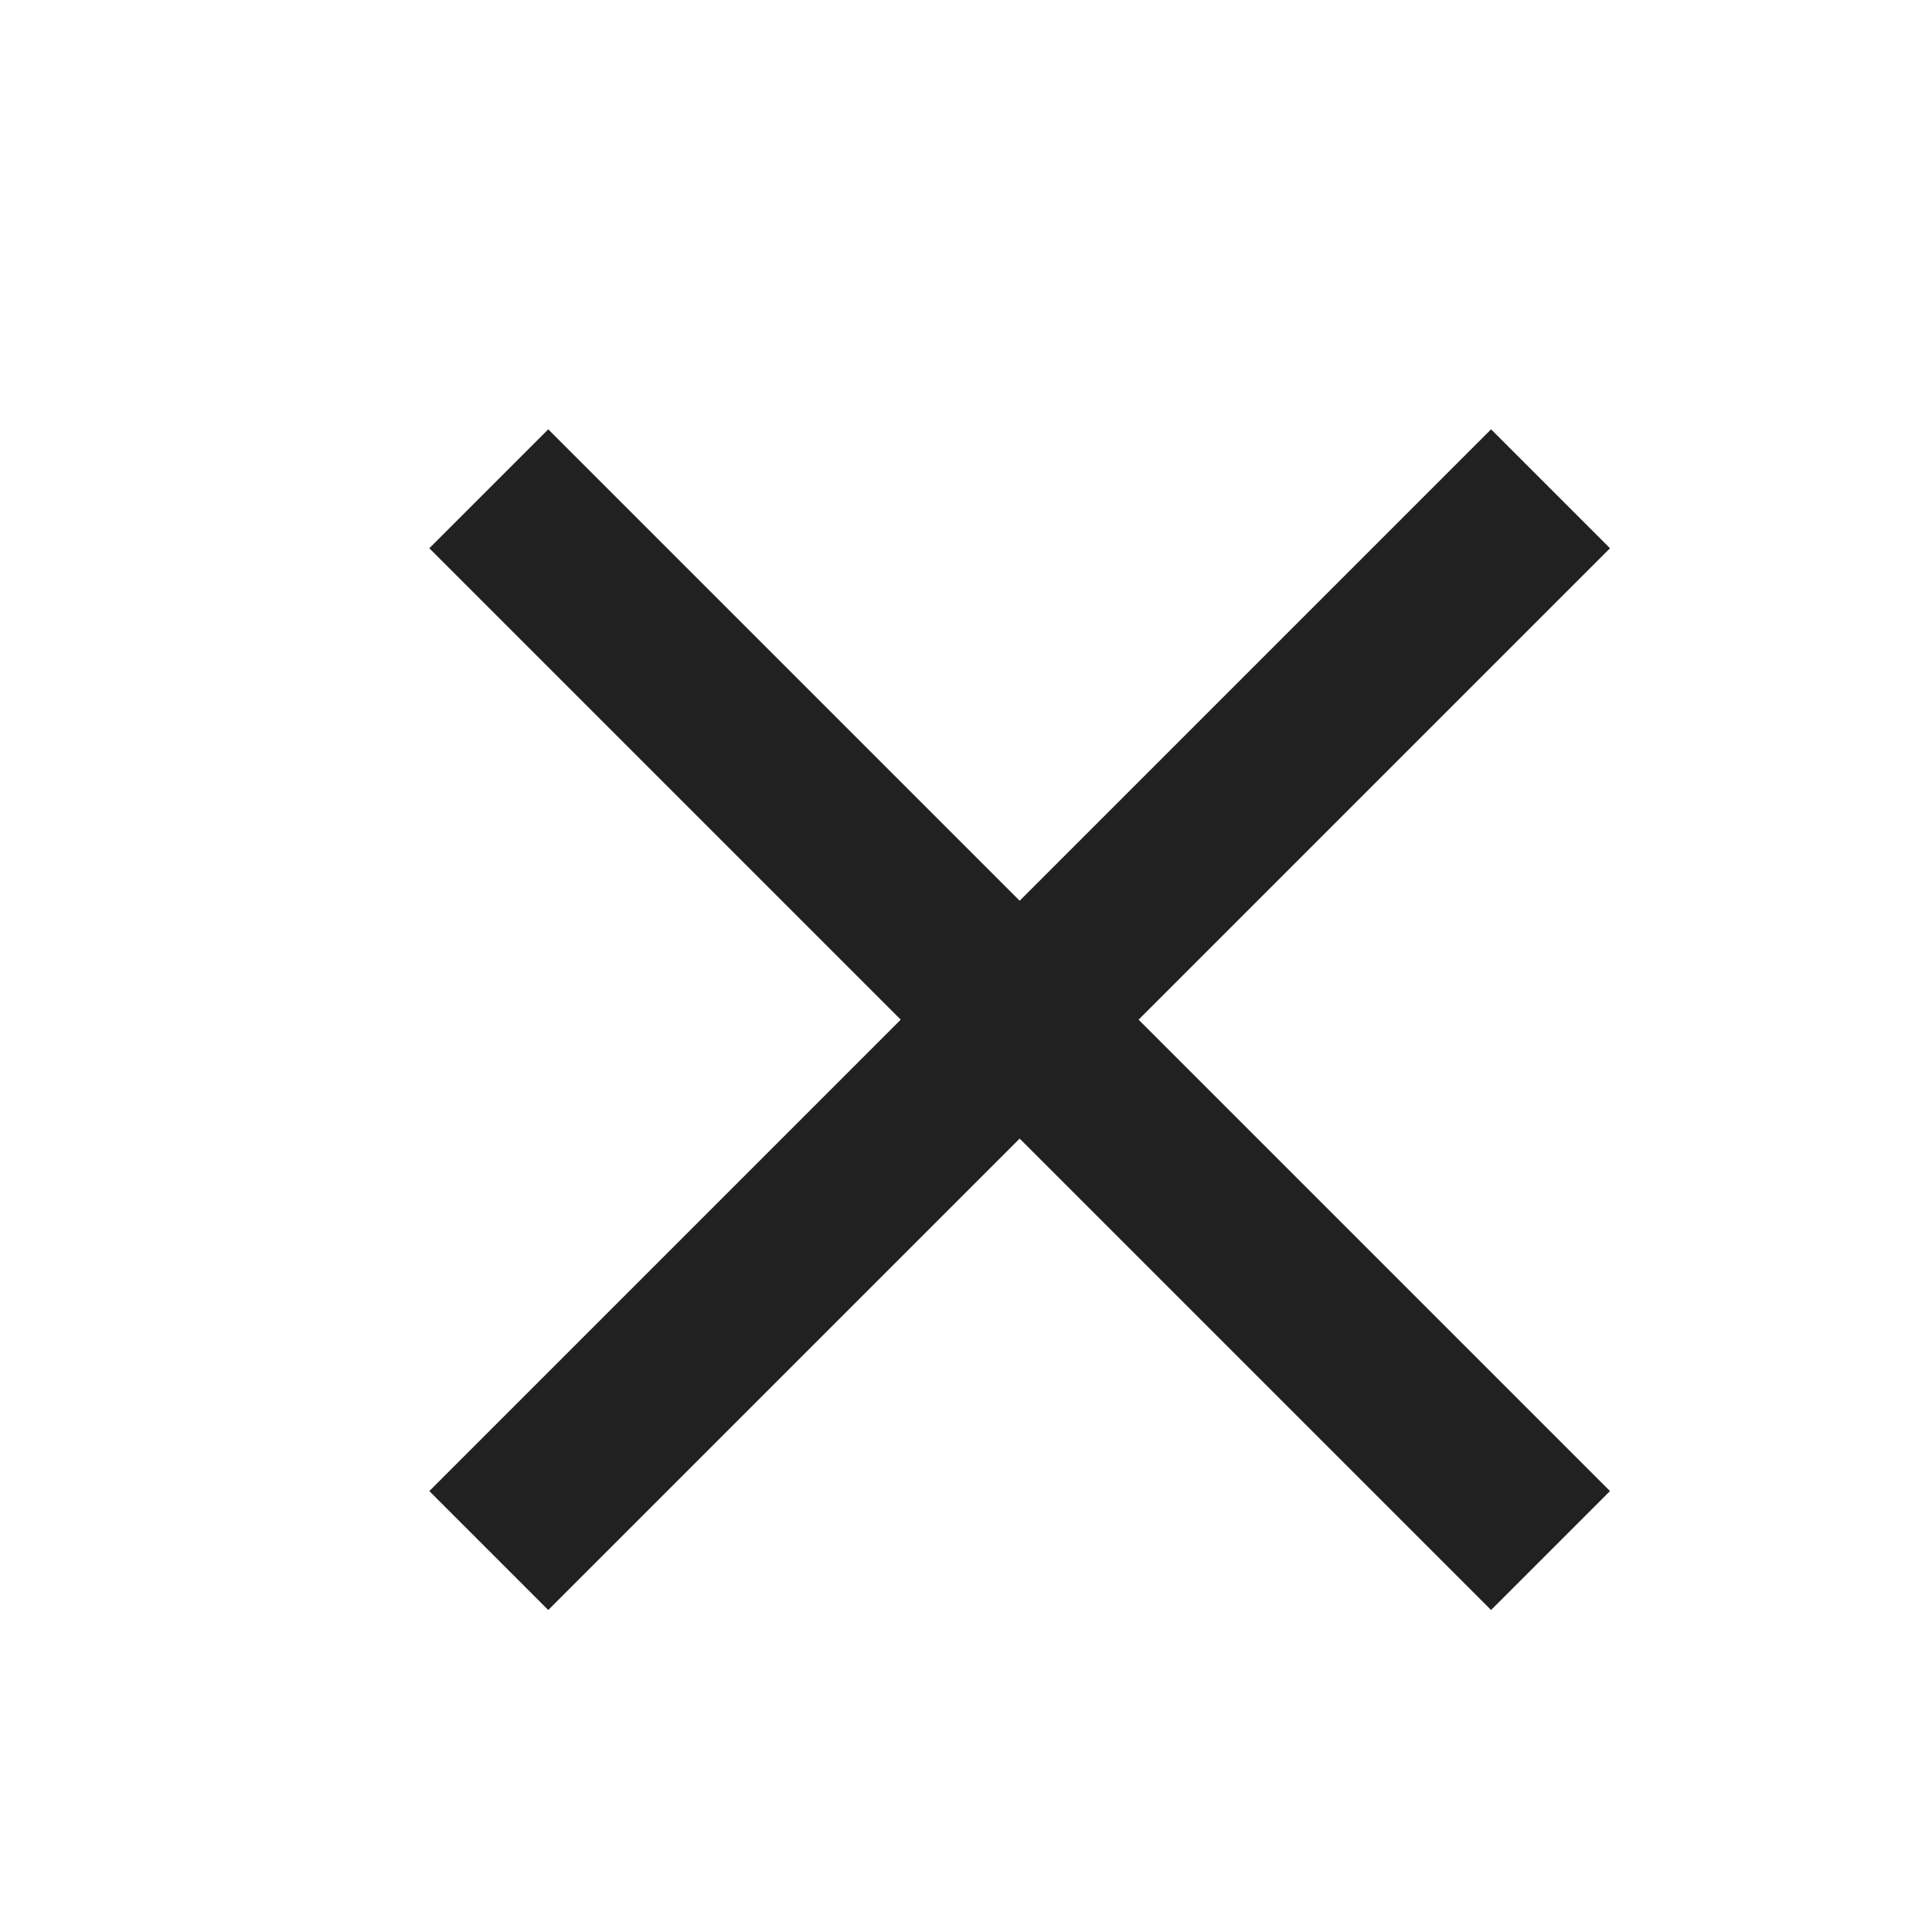
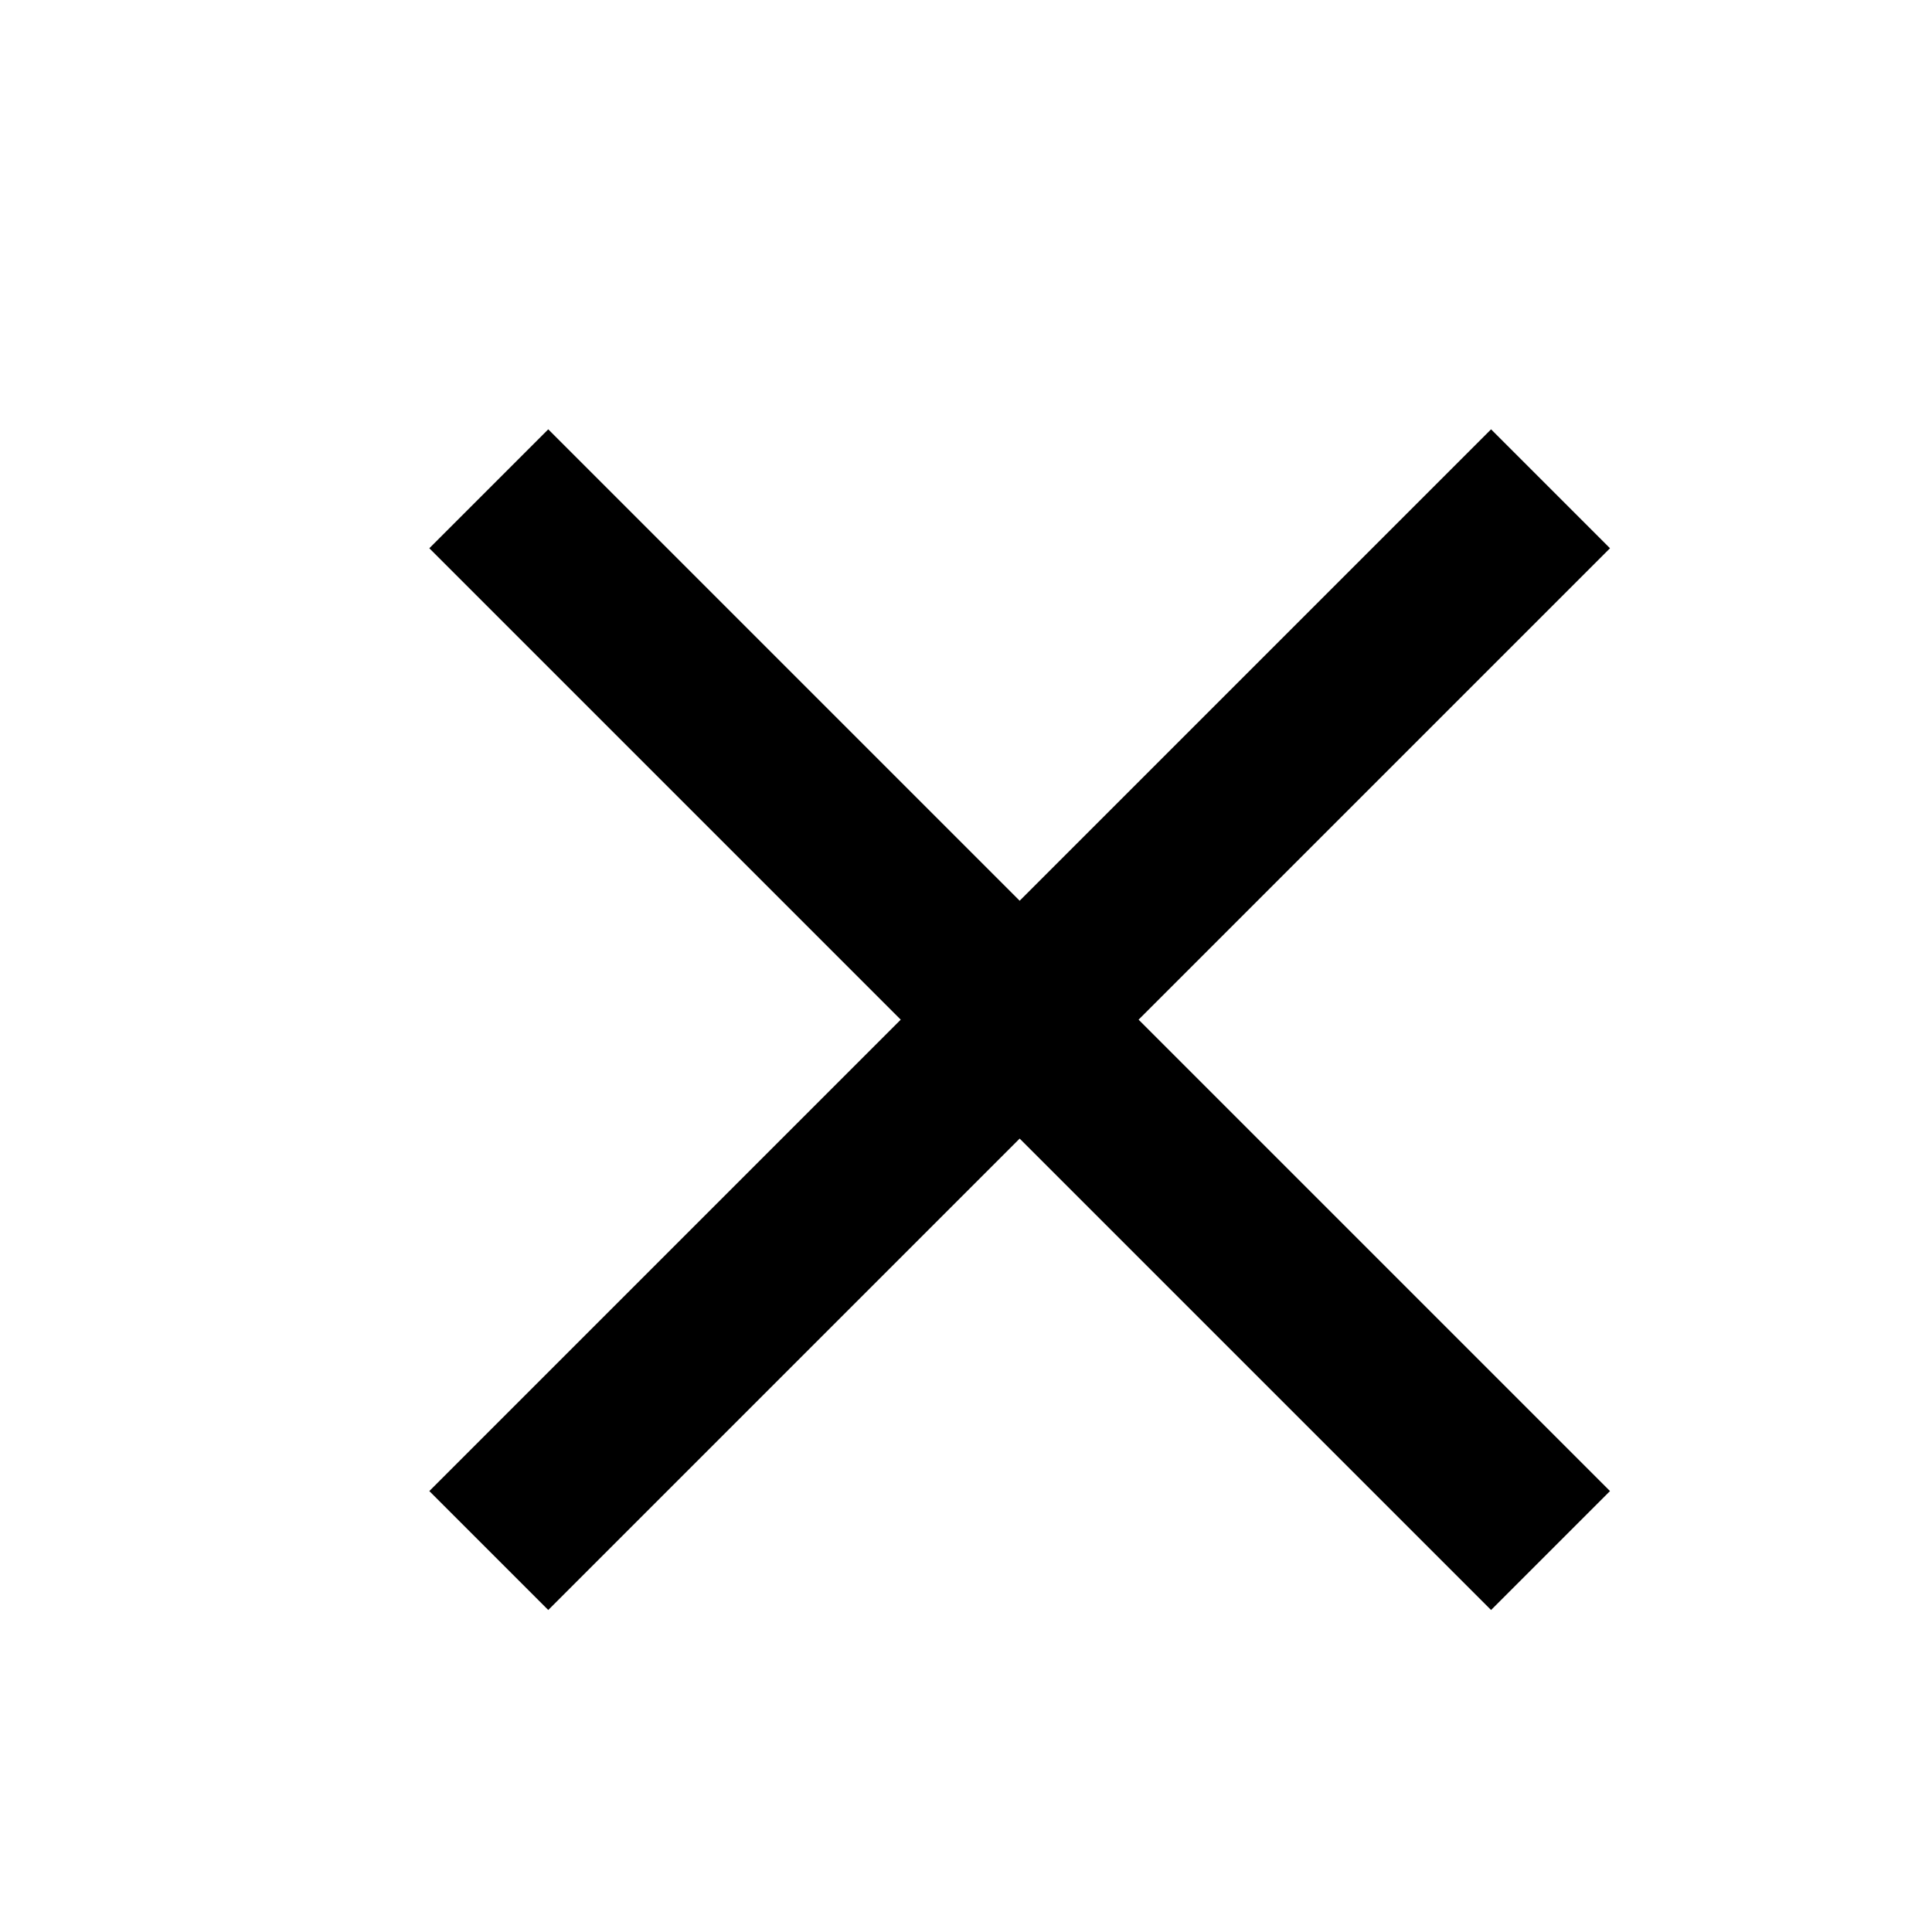
- <svg xmlns="http://www.w3.org/2000/svg" width="18" height="18" viewBox="0 0 18 18" fill="none">
-   <path d="M15 5.108L13.892 4L9.5 8.392L5.108 4L4 5.108L8.392 9.5L4 13.892L5.108 15L9.5 10.608L13.892 15L15 13.892L10.608 9.5L15 5.108Z" fill="#212121" />
+ <svg xmlns="http://www.w3.org/2000/svg" width="18" height="18" viewBox="0 0 18 18">
+   <path d="M15 5.108L13.892 4L9.5 8.392L5.108 4L4 5.108L8.392 9.5L4 13.892L5.108 15L9.5 10.608L13.892 15L15 13.892L10.608 9.5L15 5.108Z" />
</svg>
